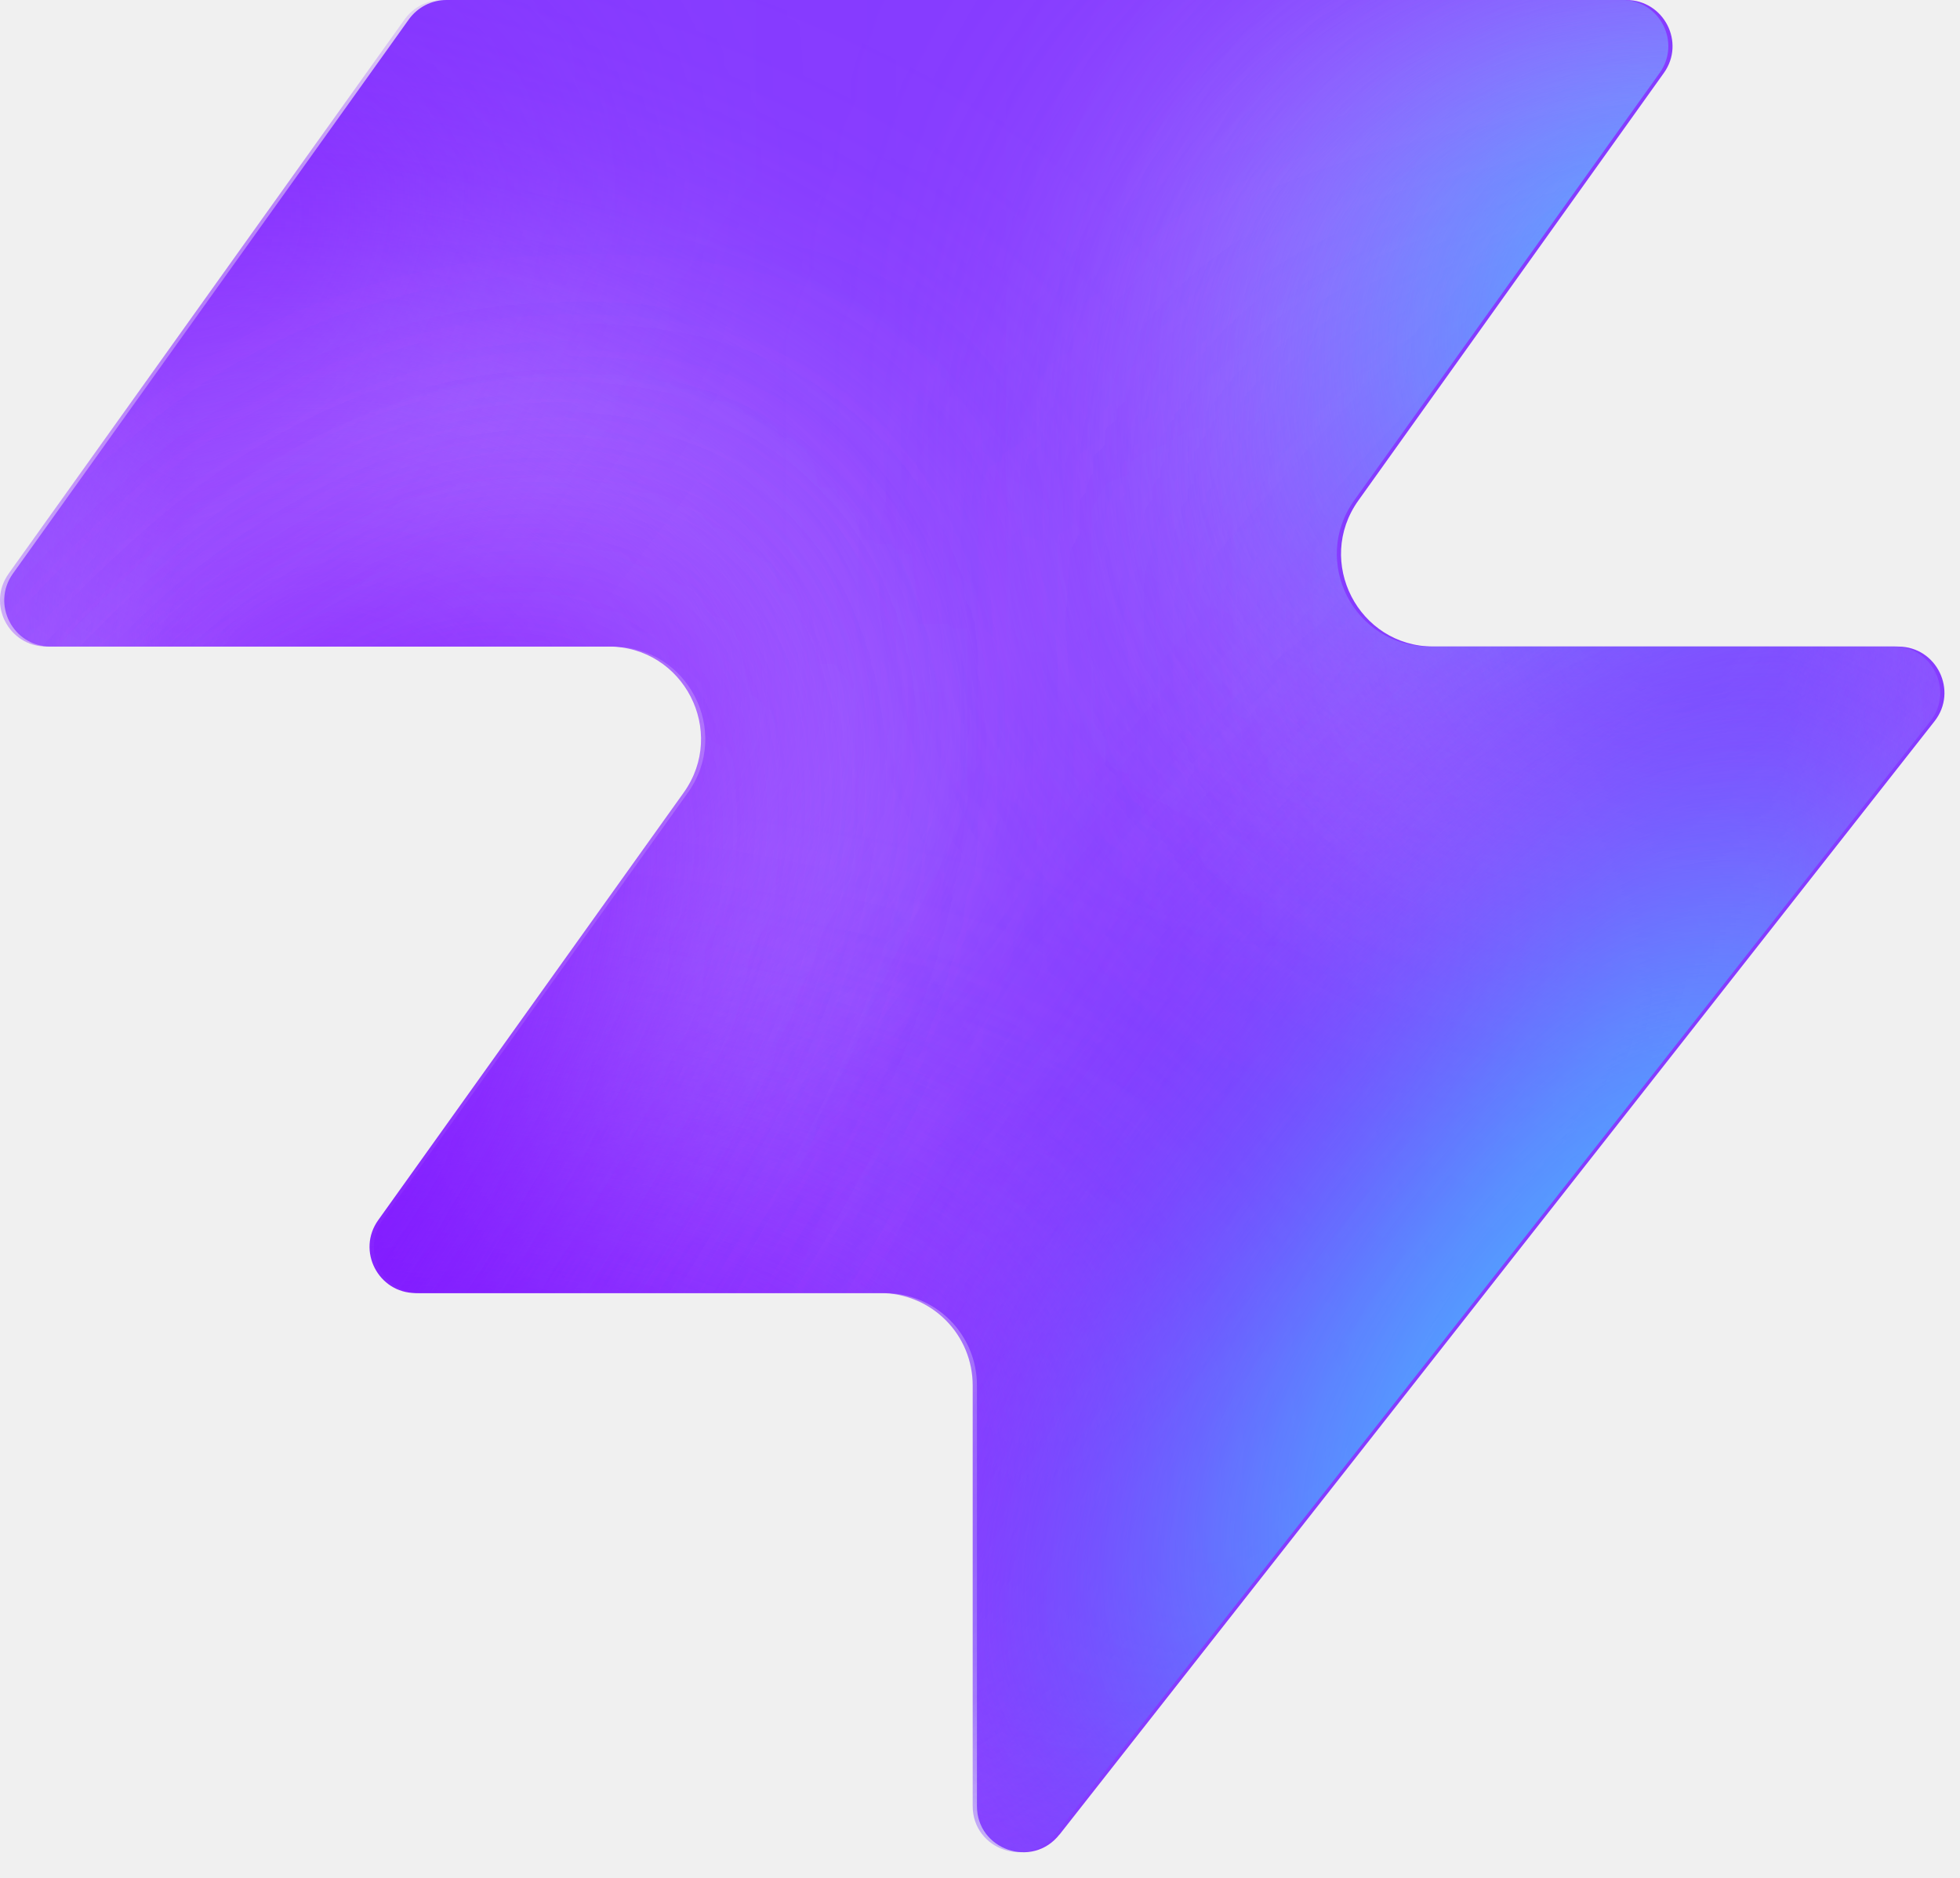
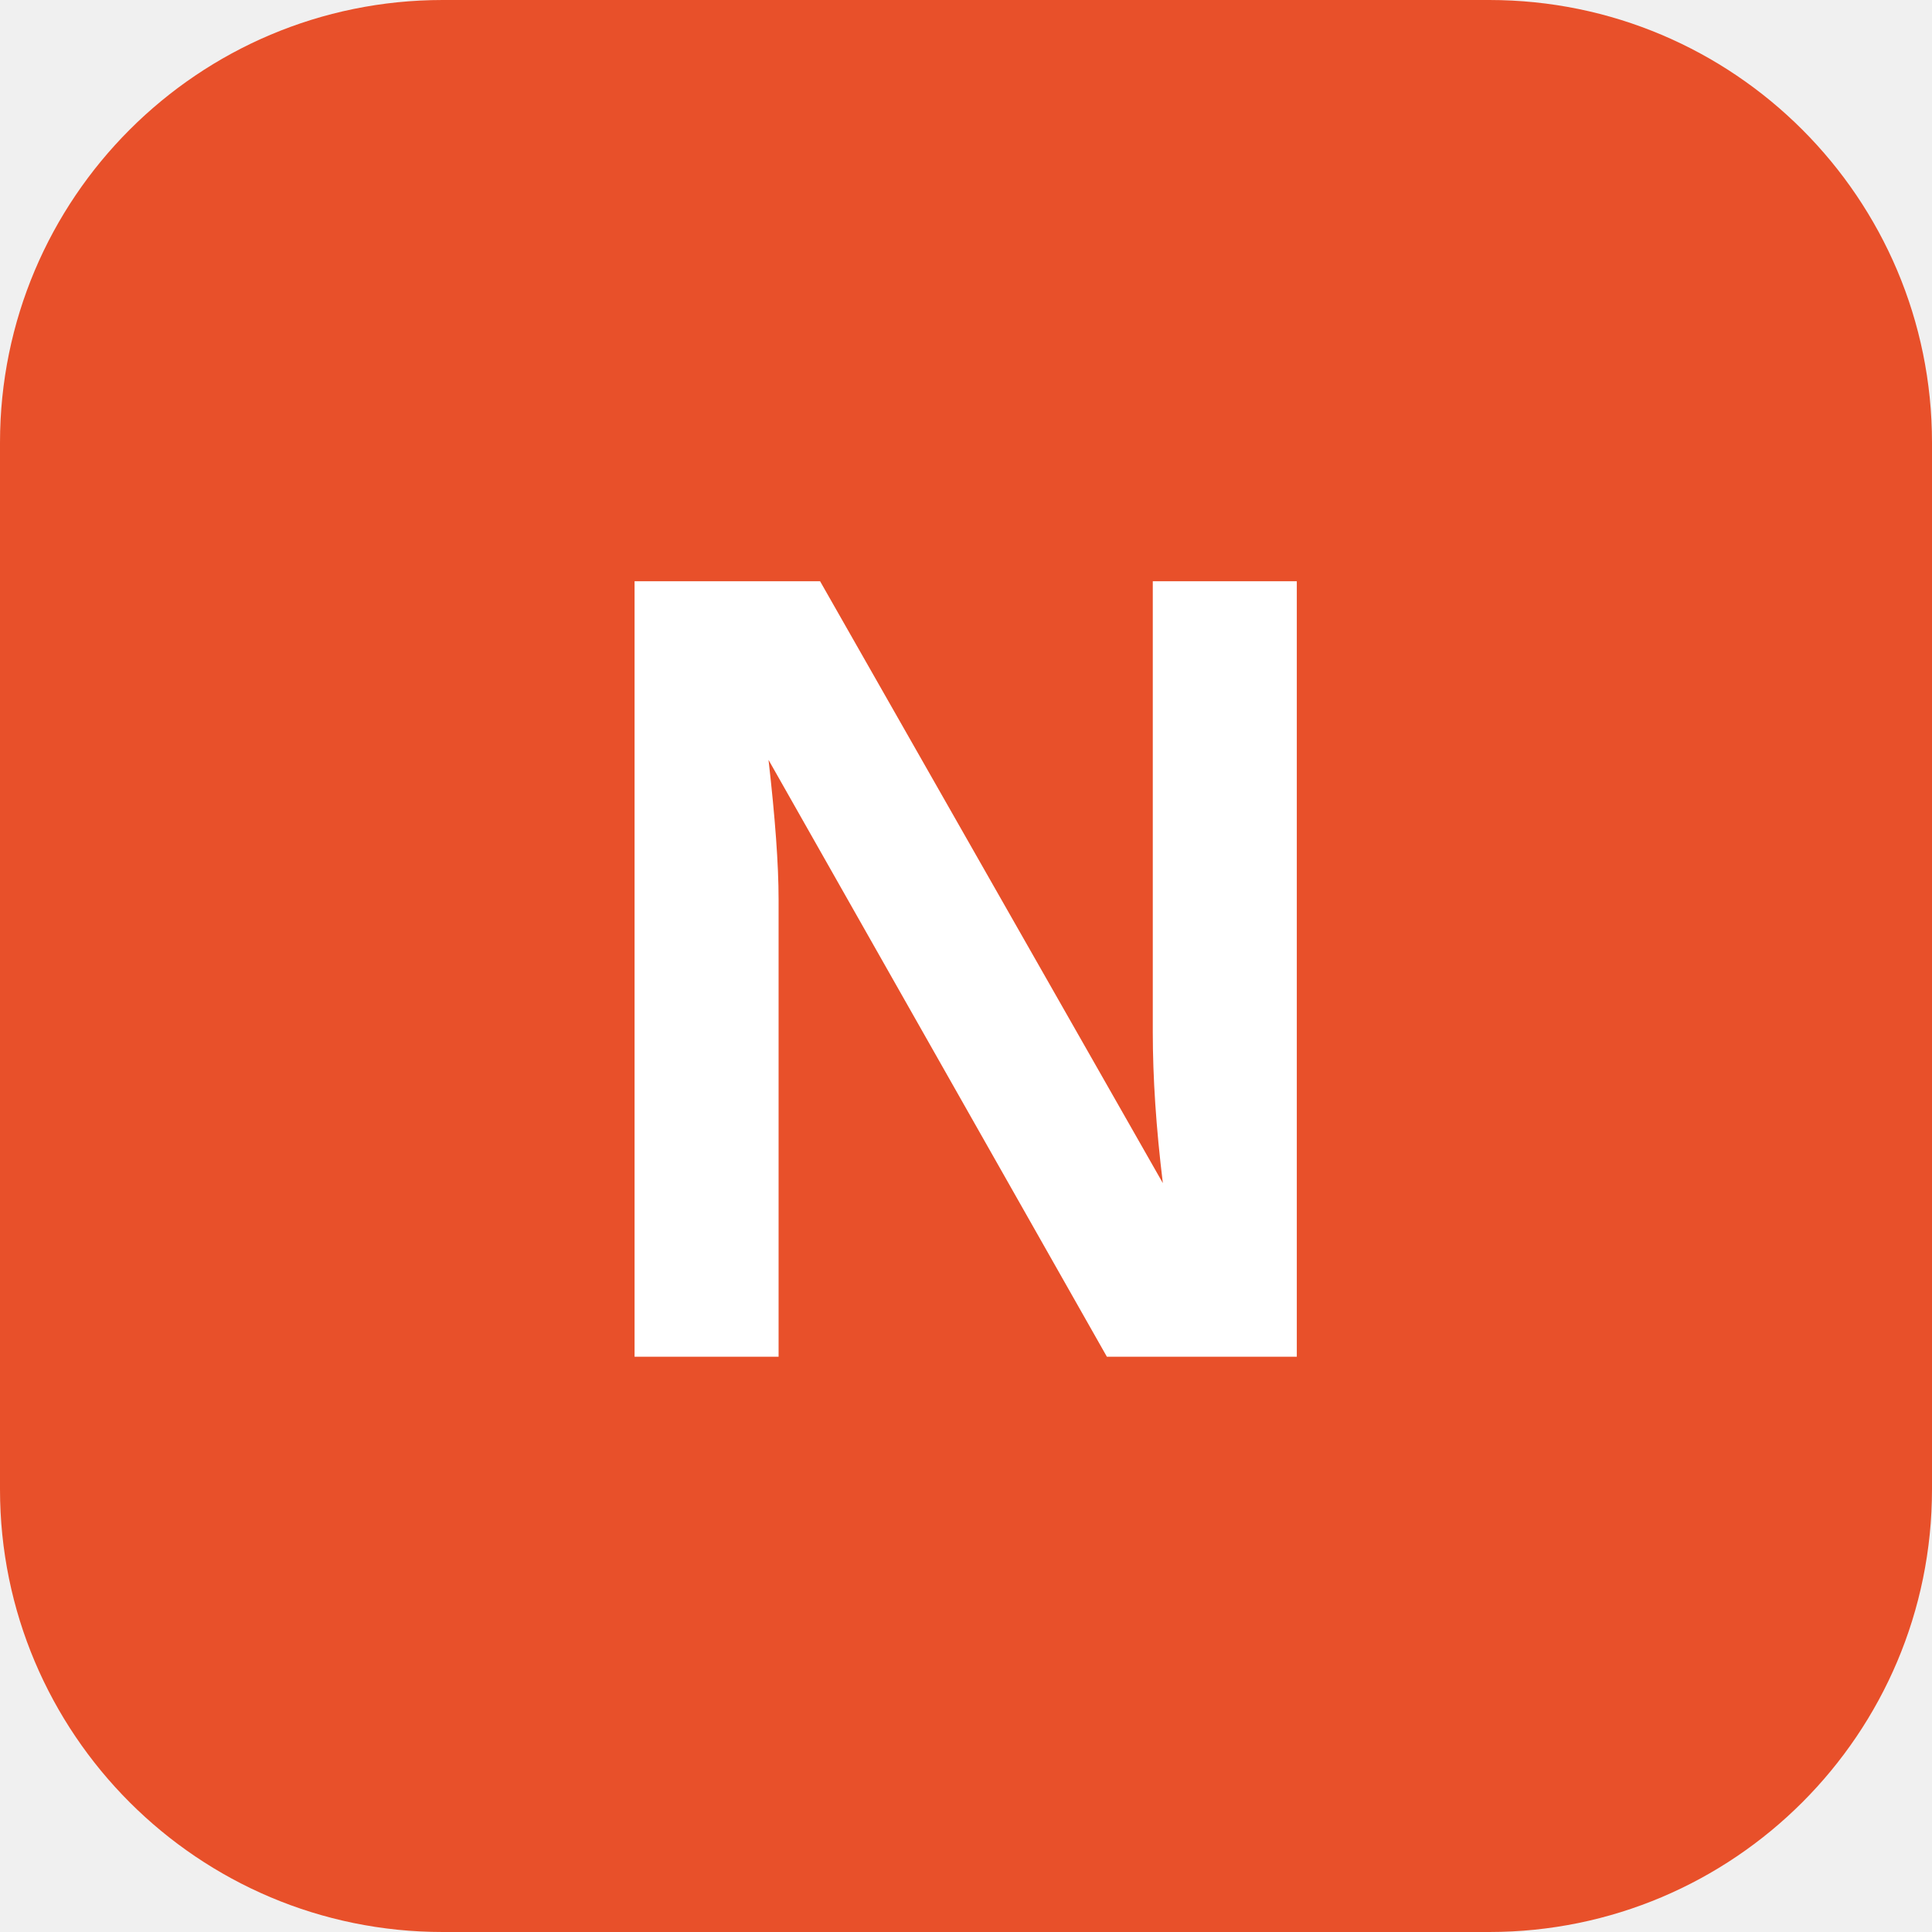
- <svg xmlns="http://www.w3.org/2000/svg" width="48" height="46" fill="none" viewBox="0 0 48 46">
-   <path fill="#863bff" d="M25.946 44.938c-.664.845-2.021.375-2.021-.698V33.937a2.26 2.26 0 0 0-2.262-2.262H10.287c-.92 0-1.456-1.04-.92-1.788l7.48-10.471c1.07-1.497 0-3.578-1.842-3.578H1.237c-.92 0-1.456-1.04-.92-1.788L10.013.474c.214-.297.556-.474.92-.474h28.894c.92 0 1.456 1.04.92 1.788l-7.48 10.471c-1.07 1.498 0 3.579 1.842 3.579h11.377c.943 0 1.473 1.088.89 1.83L25.947 44.94z" style="fill:#863bff;fill:color(display-p3 .525 .23 1);fill-opacity:1" />
-   <mask id="a" width="48" height="46" x="0" y="0" maskUnits="userSpaceOnUse" style="mask-type:alpha">
-     <path fill="#000" d="M25.842 44.938c-.664.844-2.021.375-2.021-.698V33.937a2.26 2.26 0 0 0-2.262-2.262H10.183c-.92 0-1.456-1.04-.92-1.788l7.48-10.471c1.07-1.498 0-3.579-1.842-3.579H1.133c-.92 0-1.456-1.04-.92-1.787L9.91.473c.214-.297.556-.474.92-.474h28.894c.92 0 1.456 1.04.92 1.788l-7.48 10.471c-1.07 1.498 0 3.578 1.842 3.578h11.377c.943 0 1.473 1.088.89 1.832L25.843 44.94z" style="fill:#000;fill-opacity:1" />
-   </mask>
-   <g mask="url(#a)">
-     <g filter="url(#b)">
-       <ellipse cx="5.508" cy="14.704" fill="#ede6ff" rx="5.508" ry="14.704" style="fill:#ede6ff;fill:color(display-p3 .927 .903 1);fill-opacity:1" transform="matrix(.00324 1 1 -.00324 -4.47 31.516)" />
-     </g>
-     <g filter="url(#c)">
-       <ellipse cx="10.399" cy="29.851" fill="#ede6ff" rx="10.399" ry="29.851" style="fill:#ede6ff;fill:color(display-p3 .927 .903 1);fill-opacity:1" transform="matrix(.00324 1 1 -.00324 -39.328 7.883)" />
-     </g>
-     <g filter="url(#d)">
-       <ellipse cx="5.508" cy="30.487" fill="#7e14ff" rx="5.508" ry="30.487" style="fill:#7e14ff;fill:color(display-p3 .492 .077 1);fill-opacity:1" transform="rotate(89.814 -25.913 -14.639)scale(1 -1)" />
-     </g>
-     <g filter="url(#e)">
-       <ellipse cx="5.508" cy="30.599" fill="#7e14ff" rx="5.508" ry="30.599" style="fill:#7e14ff;fill:color(display-p3 .492 .077 1);fill-opacity:1" transform="rotate(89.814 -32.644 -3.334)scale(1 -1)" />
-     </g>
-     <g filter="url(#f)">
-       <ellipse cx="5.508" cy="30.599" fill="#7e14ff" rx="5.508" ry="30.599" style="fill:#7e14ff;fill:color(display-p3 .492 .077 1);fill-opacity:1" transform="matrix(.00324 1 1 -.00324 -34.34 30.47)" />
-     </g>
-     <g filter="url(#g)">
-       <ellipse cx="14.072" cy="22.078" fill="#ede6ff" rx="14.072" ry="22.078" style="fill:#ede6ff;fill:color(display-p3 .927 .903 1);fill-opacity:1" transform="rotate(93.35 24.506 48.493)scale(-1 1)" />
-     </g>
-     <g filter="url(#h)">
-       <ellipse cx="3.47" cy="21.501" fill="#7e14ff" rx="3.47" ry="21.501" style="fill:#7e14ff;fill:color(display-p3 .492 .077 1);fill-opacity:1" transform="rotate(89.009 28.708 47.59)scale(-1 1)" />
-     </g>
-     <g filter="url(#i)">
-       <ellipse cx="3.47" cy="21.501" fill="#7e14ff" rx="3.47" ry="21.501" style="fill:#7e14ff;fill:color(display-p3 .492 .077 1);fill-opacity:1" transform="rotate(89.009 28.708 47.59)scale(-1 1)" />
-     </g>
-     <g filter="url(#j)">
-       <ellipse cx=".387" cy="8.972" fill="#7e14ff" rx="4.407" ry="29.108" style="fill:#7e14ff;fill:color(display-p3 .492 .077 1);fill-opacity:1" transform="rotate(39.51 .387 8.972)" />
-     </g>
-     <g filter="url(#k)">
-       <ellipse cx="47.523" cy="-6.092" fill="#7e14ff" rx="4.407" ry="29.108" style="fill:#7e14ff;fill:color(display-p3 .492 .077 1);fill-opacity:1" transform="rotate(37.892 47.523 -6.092)" />
-     </g>
-     <g filter="url(#l)">
-       <ellipse cx="41.412" cy="6.333" fill="#47bfff" rx="5.971" ry="9.665" style="fill:#47bfff;fill:color(display-p3 .28 .748 1);fill-opacity:1" transform="rotate(37.892 41.412 6.333)" />
-     </g>
-     <g filter="url(#m)">
-       <ellipse cx="-1.879" cy="38.332" fill="#7e14ff" rx="4.407" ry="29.108" style="fill:#7e14ff;fill:color(display-p3 .492 .077 1);fill-opacity:1" transform="rotate(37.892 -1.88 38.332)" />
-     </g>
-     <g filter="url(#n)">
-       <ellipse cx="-1.879" cy="38.332" fill="#7e14ff" rx="4.407" ry="29.108" style="fill:#7e14ff;fill:color(display-p3 .492 .077 1);fill-opacity:1" transform="rotate(37.892 -1.88 38.332)" />
-     </g>
-     <g filter="url(#o)">
-       <ellipse cx="35.651" cy="29.907" fill="#7e14ff" rx="4.407" ry="29.108" style="fill:#7e14ff;fill:color(display-p3 .492 .077 1);fill-opacity:1" transform="rotate(37.892 35.651 29.907)" />
-     </g>
-     <g filter="url(#p)">
-       <ellipse cx="38.418" cy="32.4" fill="#47bfff" rx="5.971" ry="15.297" style="fill:#47bfff;fill:color(display-p3 .28 .748 1);fill-opacity:1" transform="rotate(37.892 38.418 32.4)" />
-     </g>
-   </g>
-   <defs>
-     <filter id="b" width="60.045" height="41.654" x="-19.77" y="16.149" color-interpolation-filters="sRGB" filterUnits="userSpaceOnUse">
-       <feFlood flood-opacity="0" result="BackgroundImageFix" />
-       <feBlend in="SourceGraphic" in2="BackgroundImageFix" result="shape" />
-       <feGaussianBlur result="effect1_foregroundBlur_2002_17158" stdDeviation="7.659" />
-     </filter>
-     <filter id="c" width="90.34" height="51.437" x="-54.613" y="-7.533" color-interpolation-filters="sRGB" filterUnits="userSpaceOnUse">
-       <feFlood flood-opacity="0" result="BackgroundImageFix" />
-       <feBlend in="SourceGraphic" in2="BackgroundImageFix" result="shape" />
-       <feGaussianBlur result="effect1_foregroundBlur_2002_17158" stdDeviation="7.659" />
-     </filter>
-     <filter id="d" width="79.355" height="29.4" x="-49.64" y="2.03" color-interpolation-filters="sRGB" filterUnits="userSpaceOnUse">
-       <feFlood flood-opacity="0" result="BackgroundImageFix" />
-       <feBlend in="SourceGraphic" in2="BackgroundImageFix" result="shape" />
-       <feGaussianBlur result="effect1_foregroundBlur_2002_17158" stdDeviation="4.596" />
-     </filter>
-     <filter id="e" width="79.579" height="29.4" x="-45.045" y="20.029" color-interpolation-filters="sRGB" filterUnits="userSpaceOnUse">
-       <feFlood flood-opacity="0" result="BackgroundImageFix" />
-       <feBlend in="SourceGraphic" in2="BackgroundImageFix" result="shape" />
-       <feGaussianBlur result="effect1_foregroundBlur_2002_17158" stdDeviation="4.596" />
-     </filter>
-     <filter id="f" width="79.579" height="29.4" x="-43.513" y="21.178" color-interpolation-filters="sRGB" filterUnits="userSpaceOnUse">
-       <feFlood flood-opacity="0" result="BackgroundImageFix" />
-       <feBlend in="SourceGraphic" in2="BackgroundImageFix" result="shape" />
-       <feGaussianBlur result="effect1_foregroundBlur_2002_17158" stdDeviation="4.596" />
-     </filter>
-     <filter id="g" width="74.749" height="58.852" x="15.756" y="-17.901" color-interpolation-filters="sRGB" filterUnits="userSpaceOnUse">
-       <feFlood flood-opacity="0" result="BackgroundImageFix" />
-       <feBlend in="SourceGraphic" in2="BackgroundImageFix" result="shape" />
-       <feGaussianBlur result="effect1_foregroundBlur_2002_17158" stdDeviation="7.659" />
-     </filter>
-     <filter id="h" width="61.377" height="25.362" x="23.548" y="2.284" color-interpolation-filters="sRGB" filterUnits="userSpaceOnUse">
-       <feFlood flood-opacity="0" result="BackgroundImageFix" />
-       <feBlend in="SourceGraphic" in2="BackgroundImageFix" result="shape" />
-       <feGaussianBlur result="effect1_foregroundBlur_2002_17158" stdDeviation="4.596" />
-     </filter>
-     <filter id="i" width="61.377" height="25.362" x="23.548" y="2.284" color-interpolation-filters="sRGB" filterUnits="userSpaceOnUse">
-       <feFlood flood-opacity="0" result="BackgroundImageFix" />
-       <feBlend in="SourceGraphic" in2="BackgroundImageFix" result="shape" />
-       <feGaussianBlur result="effect1_foregroundBlur_2002_17158" stdDeviation="4.596" />
-     </filter>
-     <filter id="j" width="56.045" height="63.649" x="-27.636" y="-22.853" color-interpolation-filters="sRGB" filterUnits="userSpaceOnUse">
-       <feFlood flood-opacity="0" result="BackgroundImageFix" />
-       <feBlend in="SourceGraphic" in2="BackgroundImageFix" result="shape" />
-       <feGaussianBlur result="effect1_foregroundBlur_2002_17158" stdDeviation="4.596" />
-     </filter>
-     <filter id="k" width="54.814" height="64.646" x="20.116" y="-38.415" color-interpolation-filters="sRGB" filterUnits="userSpaceOnUse">
-       <feFlood flood-opacity="0" result="BackgroundImageFix" />
-       <feBlend in="SourceGraphic" in2="BackgroundImageFix" result="shape" />
-       <feGaussianBlur result="effect1_foregroundBlur_2002_17158" stdDeviation="4.596" />
-     </filter>
-     <filter id="l" width="33.541" height="35.313" x="24.641" y="-11.323" color-interpolation-filters="sRGB" filterUnits="userSpaceOnUse">
-       <feFlood flood-opacity="0" result="BackgroundImageFix" />
-       <feBlend in="SourceGraphic" in2="BackgroundImageFix" result="shape" />
-       <feGaussianBlur result="effect1_foregroundBlur_2002_17158" stdDeviation="4.596" />
-     </filter>
-     <filter id="m" width="54.814" height="64.646" x="-29.286" y="6.009" color-interpolation-filters="sRGB" filterUnits="userSpaceOnUse">
-       <feFlood flood-opacity="0" result="BackgroundImageFix" />
-       <feBlend in="SourceGraphic" in2="BackgroundImageFix" result="shape" />
-       <feGaussianBlur result="effect1_foregroundBlur_2002_17158" stdDeviation="4.596" />
-     </filter>
-     <filter id="n" width="54.814" height="64.646" x="-29.286" y="6.009" color-interpolation-filters="sRGB" filterUnits="userSpaceOnUse">
-       <feFlood flood-opacity="0" result="BackgroundImageFix" />
-       <feBlend in="SourceGraphic" in2="BackgroundImageFix" result="shape" />
-       <feGaussianBlur result="effect1_foregroundBlur_2002_17158" stdDeviation="4.596" />
-     </filter>
-     <filter id="o" width="54.814" height="64.646" x="8.244" y="-2.416" color-interpolation-filters="sRGB" filterUnits="userSpaceOnUse">
-       <feFlood flood-opacity="0" result="BackgroundImageFix" />
-       <feBlend in="SourceGraphic" in2="BackgroundImageFix" result="shape" />
-       <feGaussianBlur result="effect1_foregroundBlur_2002_17158" stdDeviation="4.596" />
-     </filter>
-     <filter id="p" width="39.409" height="43.623" x="18.713" y="10.588" color-interpolation-filters="sRGB" filterUnits="userSpaceOnUse">
-       <feFlood flood-opacity="0" result="BackgroundImageFix" />
-       <feBlend in="SourceGraphic" in2="BackgroundImageFix" result="shape" />
-       <feGaussianBlur result="effect1_foregroundBlur_2002_17158" stdDeviation="4.596" />
-     </filter>
-   </defs>
+ <svg xmlns="http://www.w3.org/2000/svg" width="48" height="48" viewBox="0 0 48 48">
+   <rect width="48" height="48" rx="11" fill="#E8502A" />
+   <text x="50%" y="50%" dominant-baseline="central" text-anchor="middle" font-family="system-ui, -apple-system, 'Helvetica Neue', Arial, sans-serif" font-size="28" font-weight="800" fill="white" letter-spacing="-1">N</text>
</svg>
